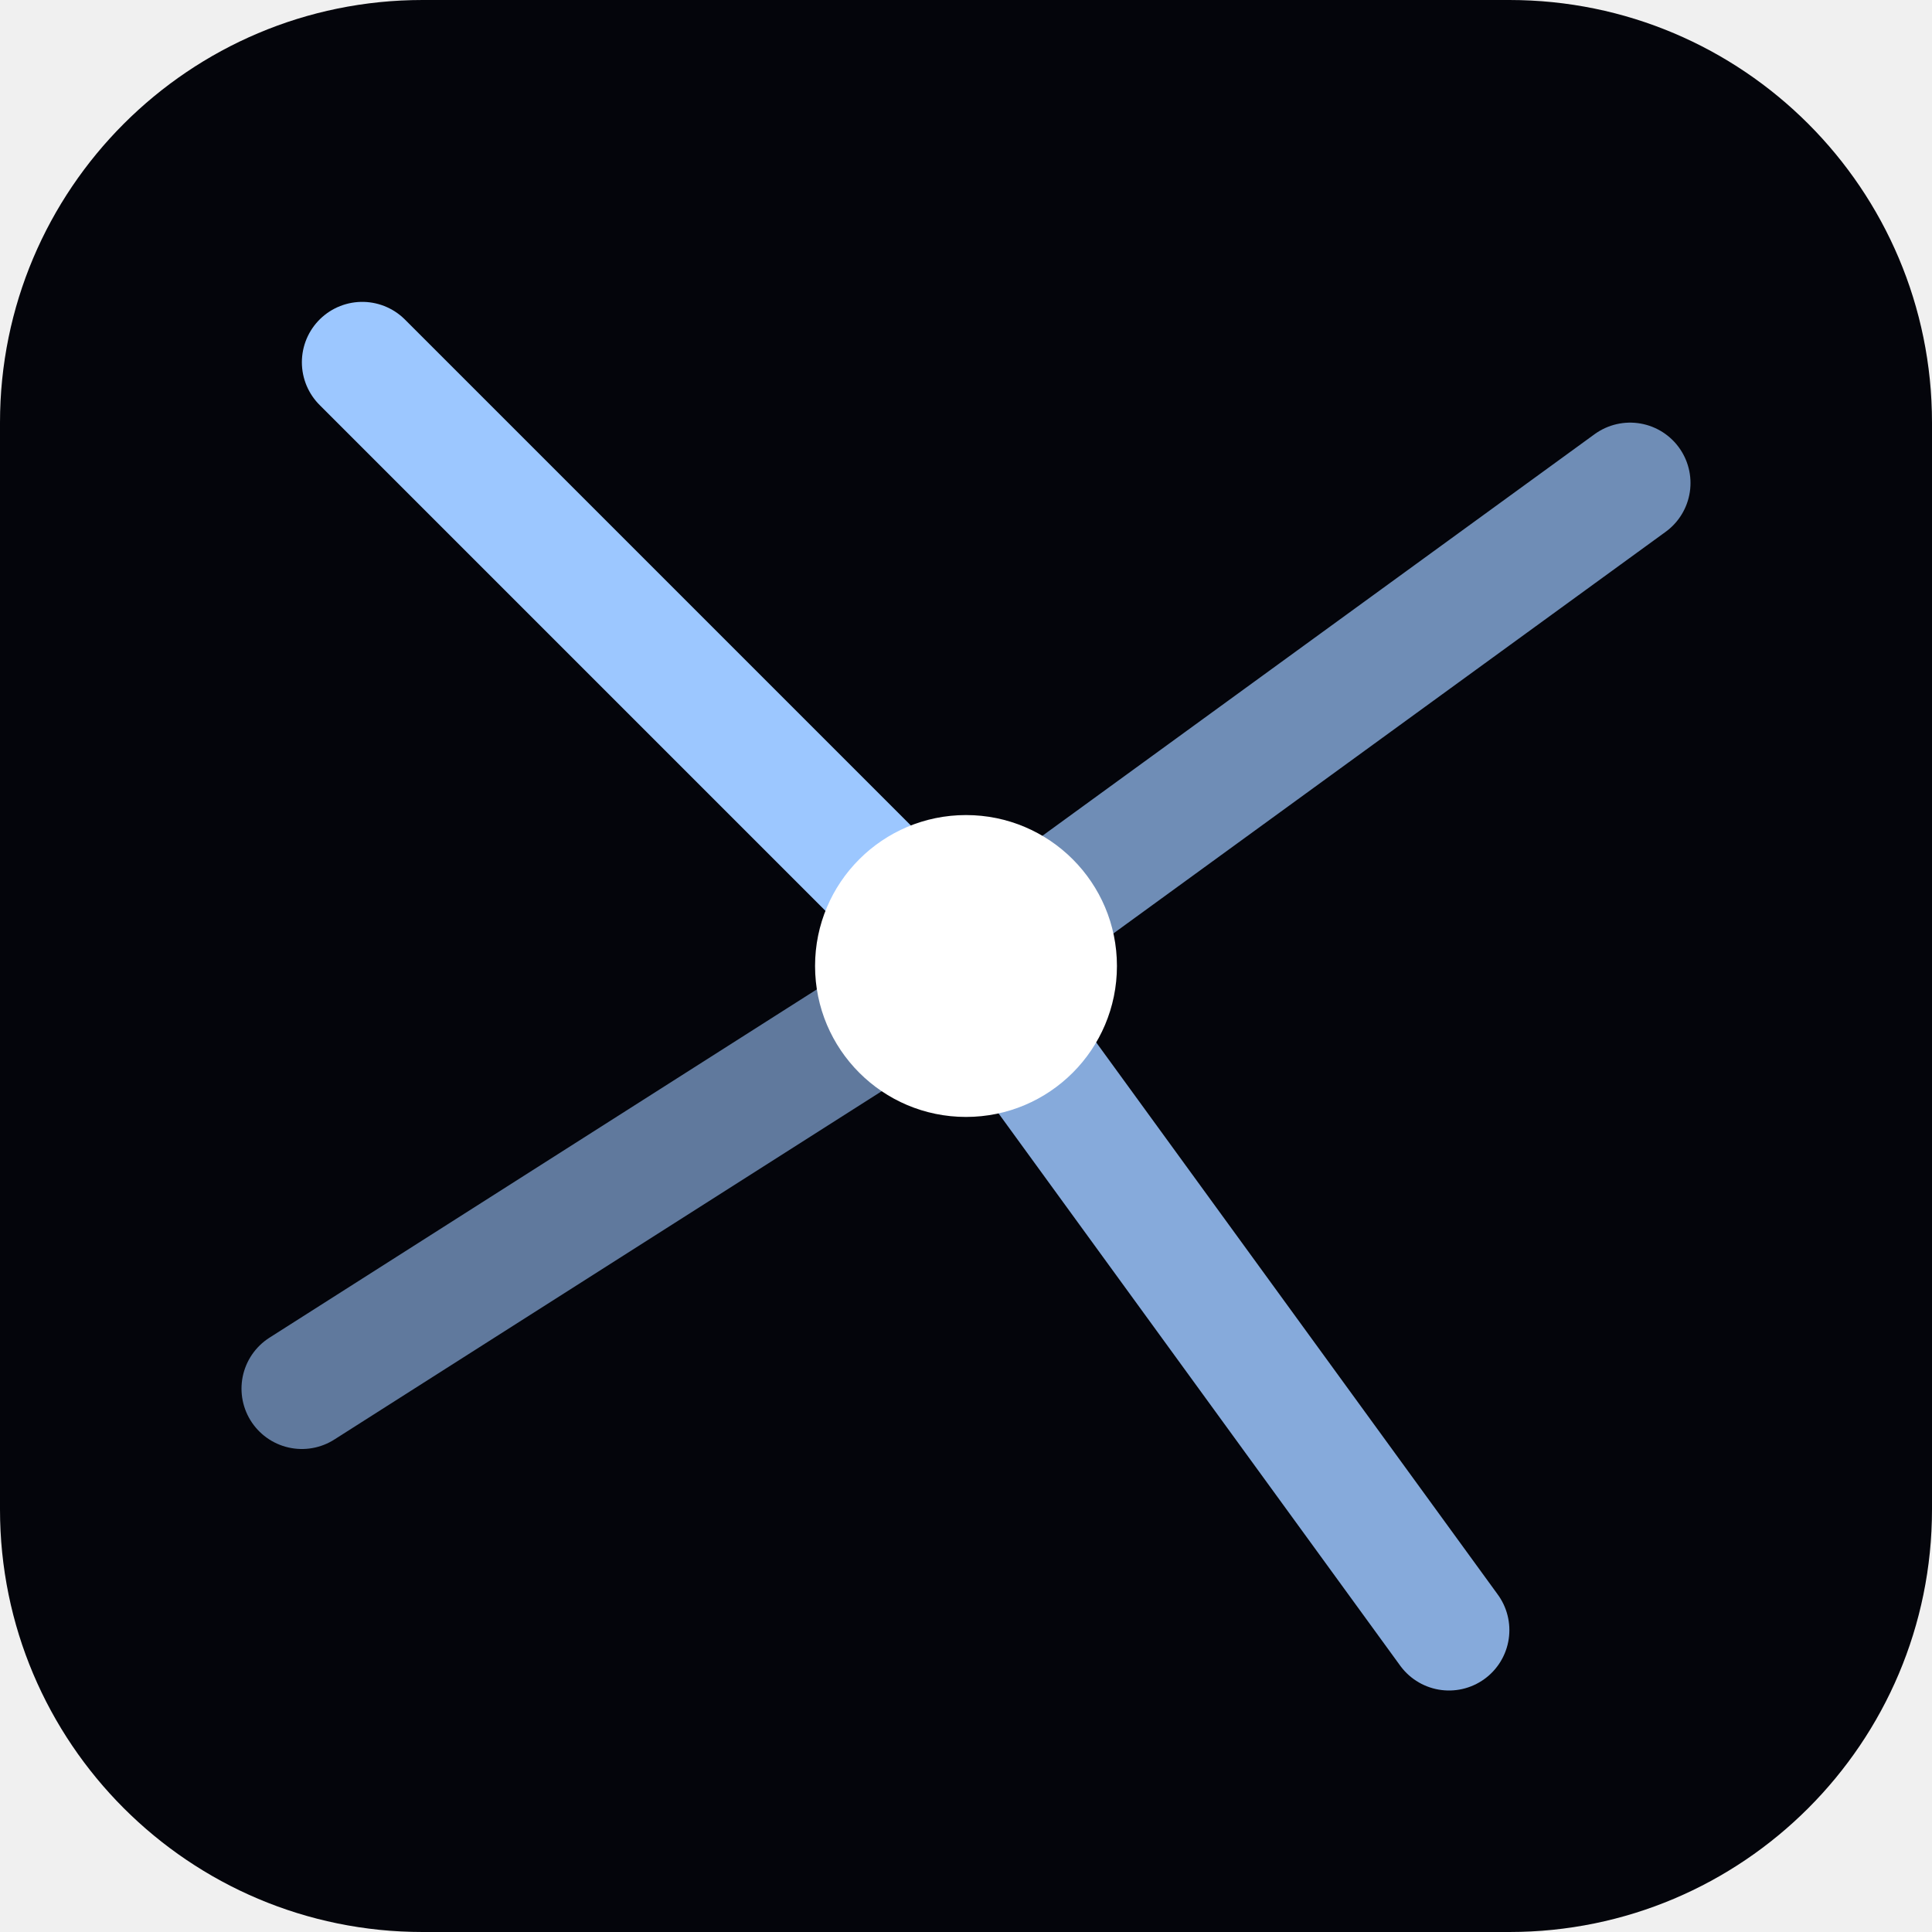
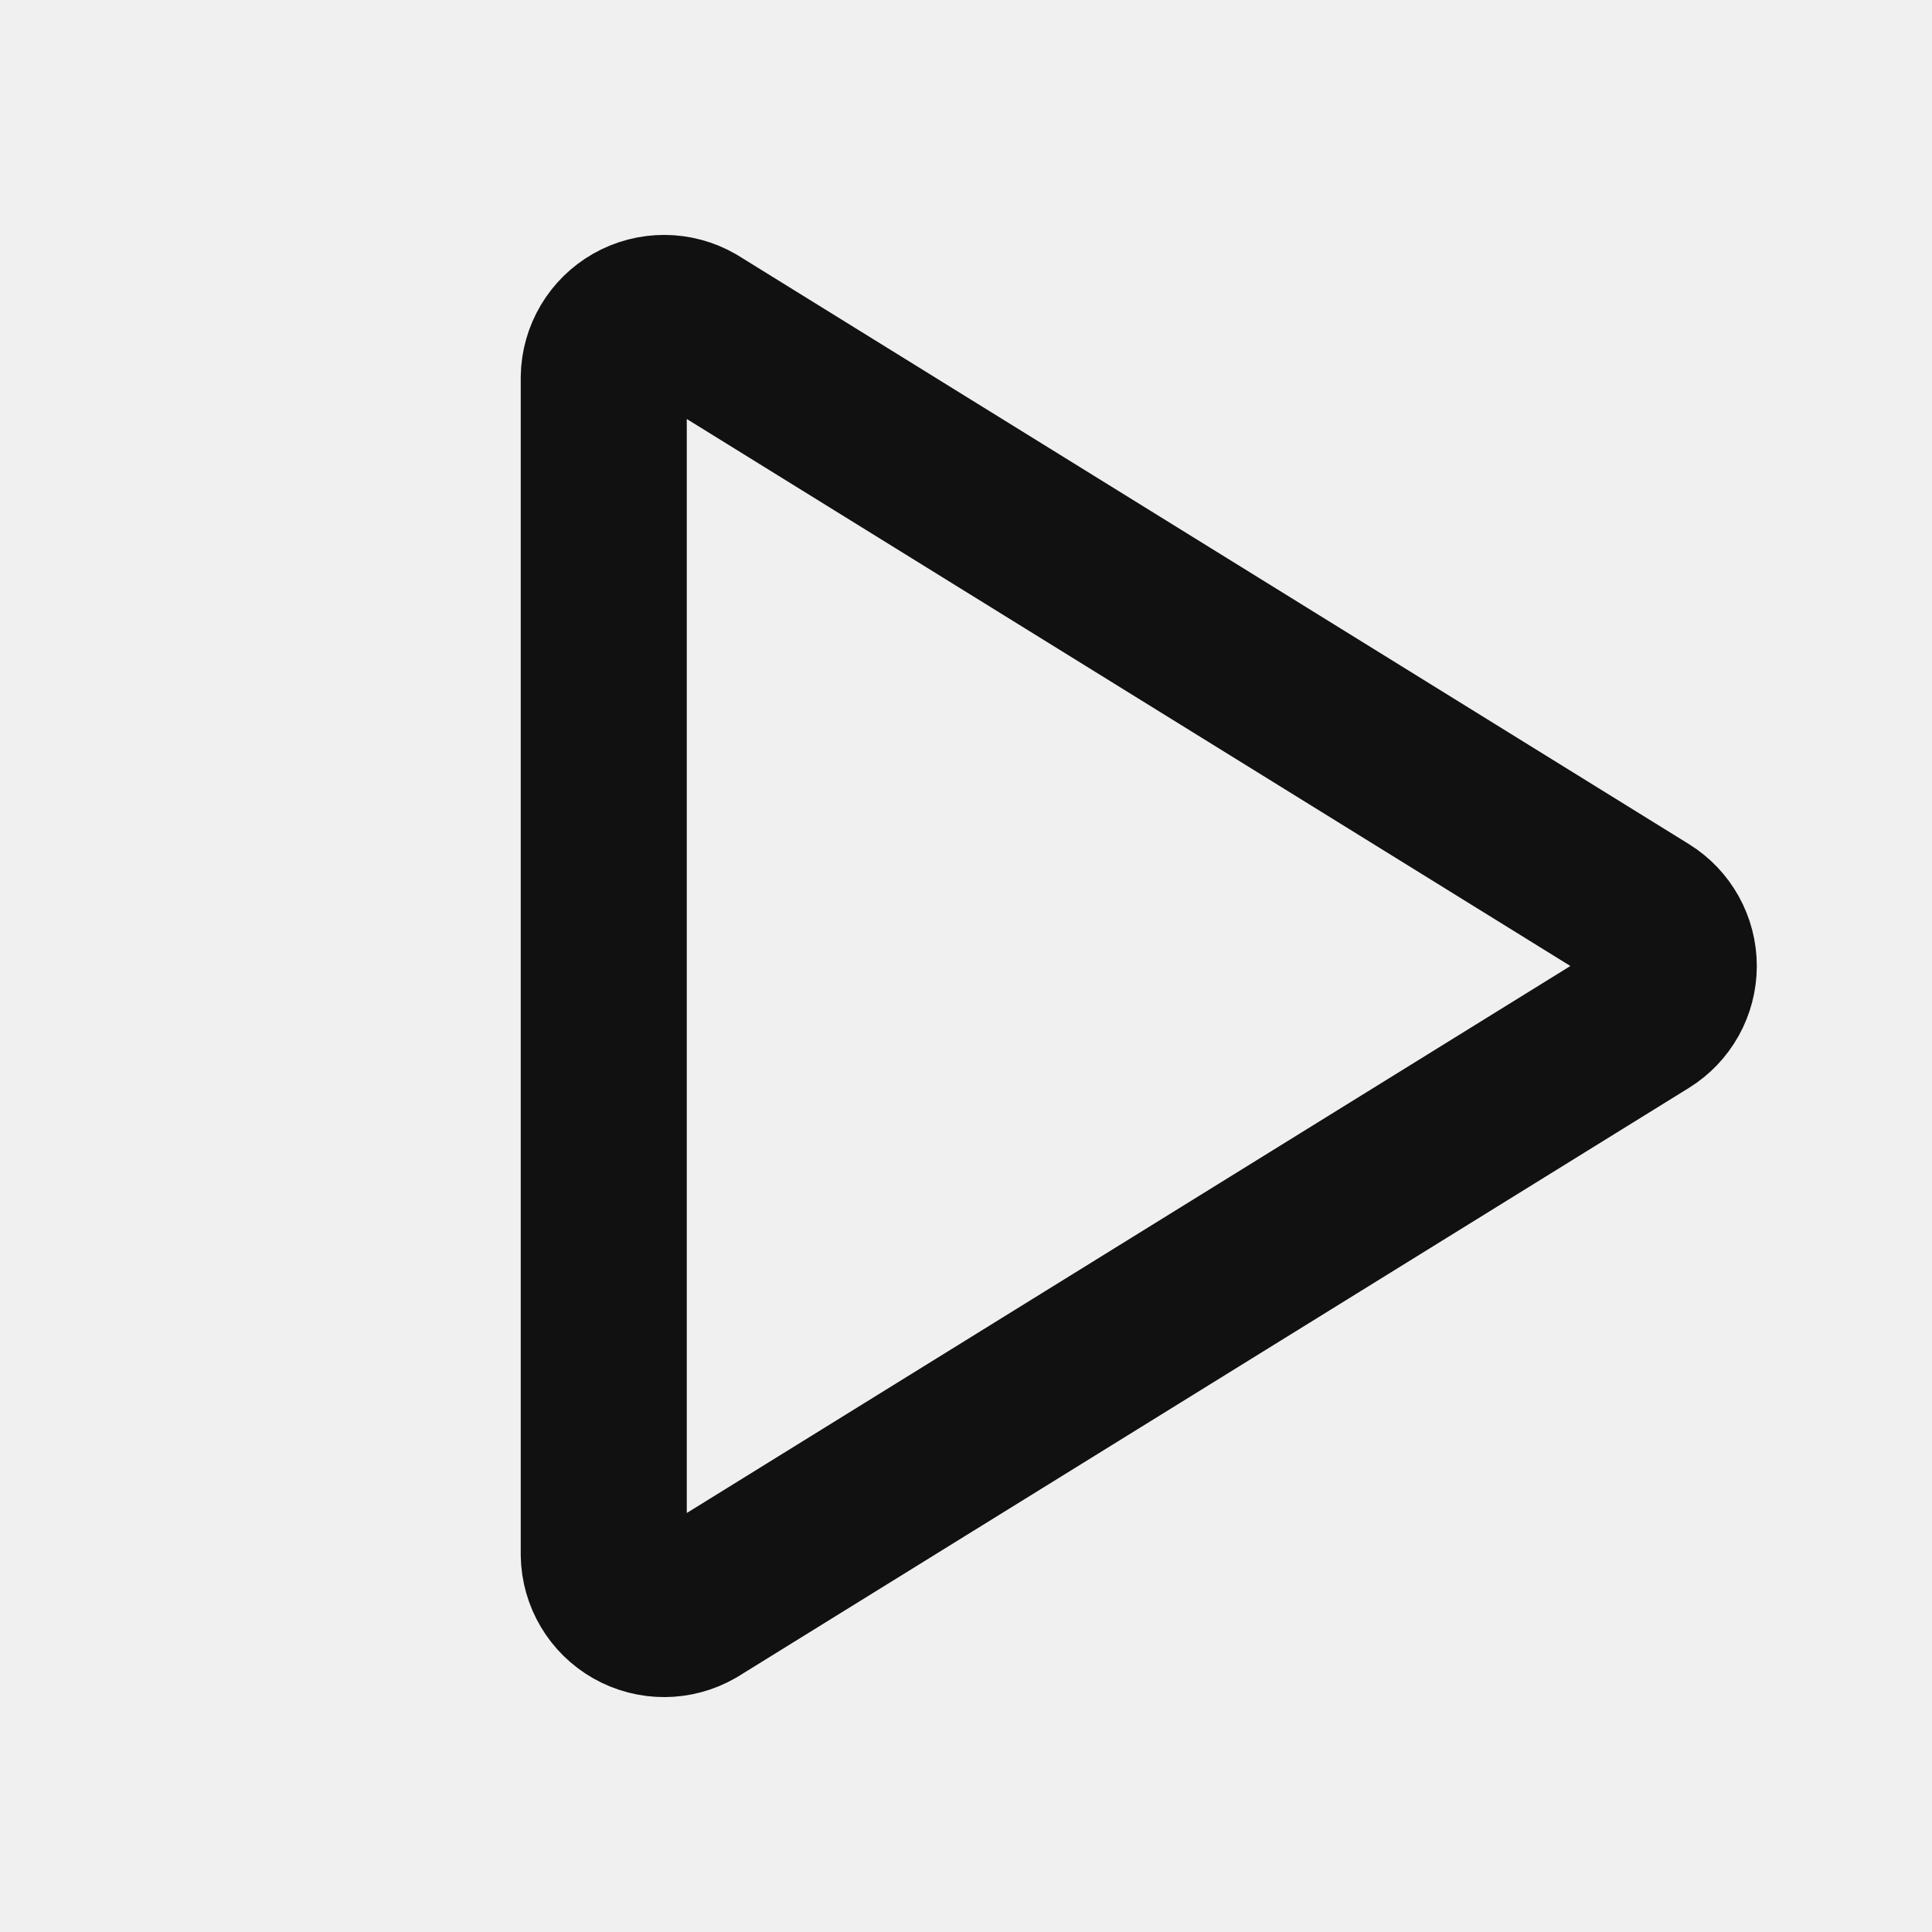
<svg xmlns="http://www.w3.org/2000/svg" viewBox="0 0 64 64">
-   <rect width="64" height="64" rx="14" fill="#04050b" />
-   <g stroke="#9cc7ff" stroke-linecap="round" stroke-width="4">
-     <path d="M32 32 L12 12" />
-     <path d="M32 32 L54 16" opacity=".7" />
-     <path d="M32 32 L48 54" opacity=".85" />
-     <path d="M32 32 L10 46" opacity=".6" />
-   </g>
-   <circle cx="32" cy="32" r="5" fill="#fff" />
+   <style>path{stroke:#111}@media (prefers-color-scheme:dark){path{stroke:#f2f2f2}}</style>
+   <path d="M20 12.5v39a2 2 0 0 0 3 1.7l31.5-19.5a2 2 0 0 0 0-3.4L23 10.8a2 2 0 0 0-3 1.7z" fill="none" stroke-width="5.5" stroke-linejoin="round" />
</svg>
